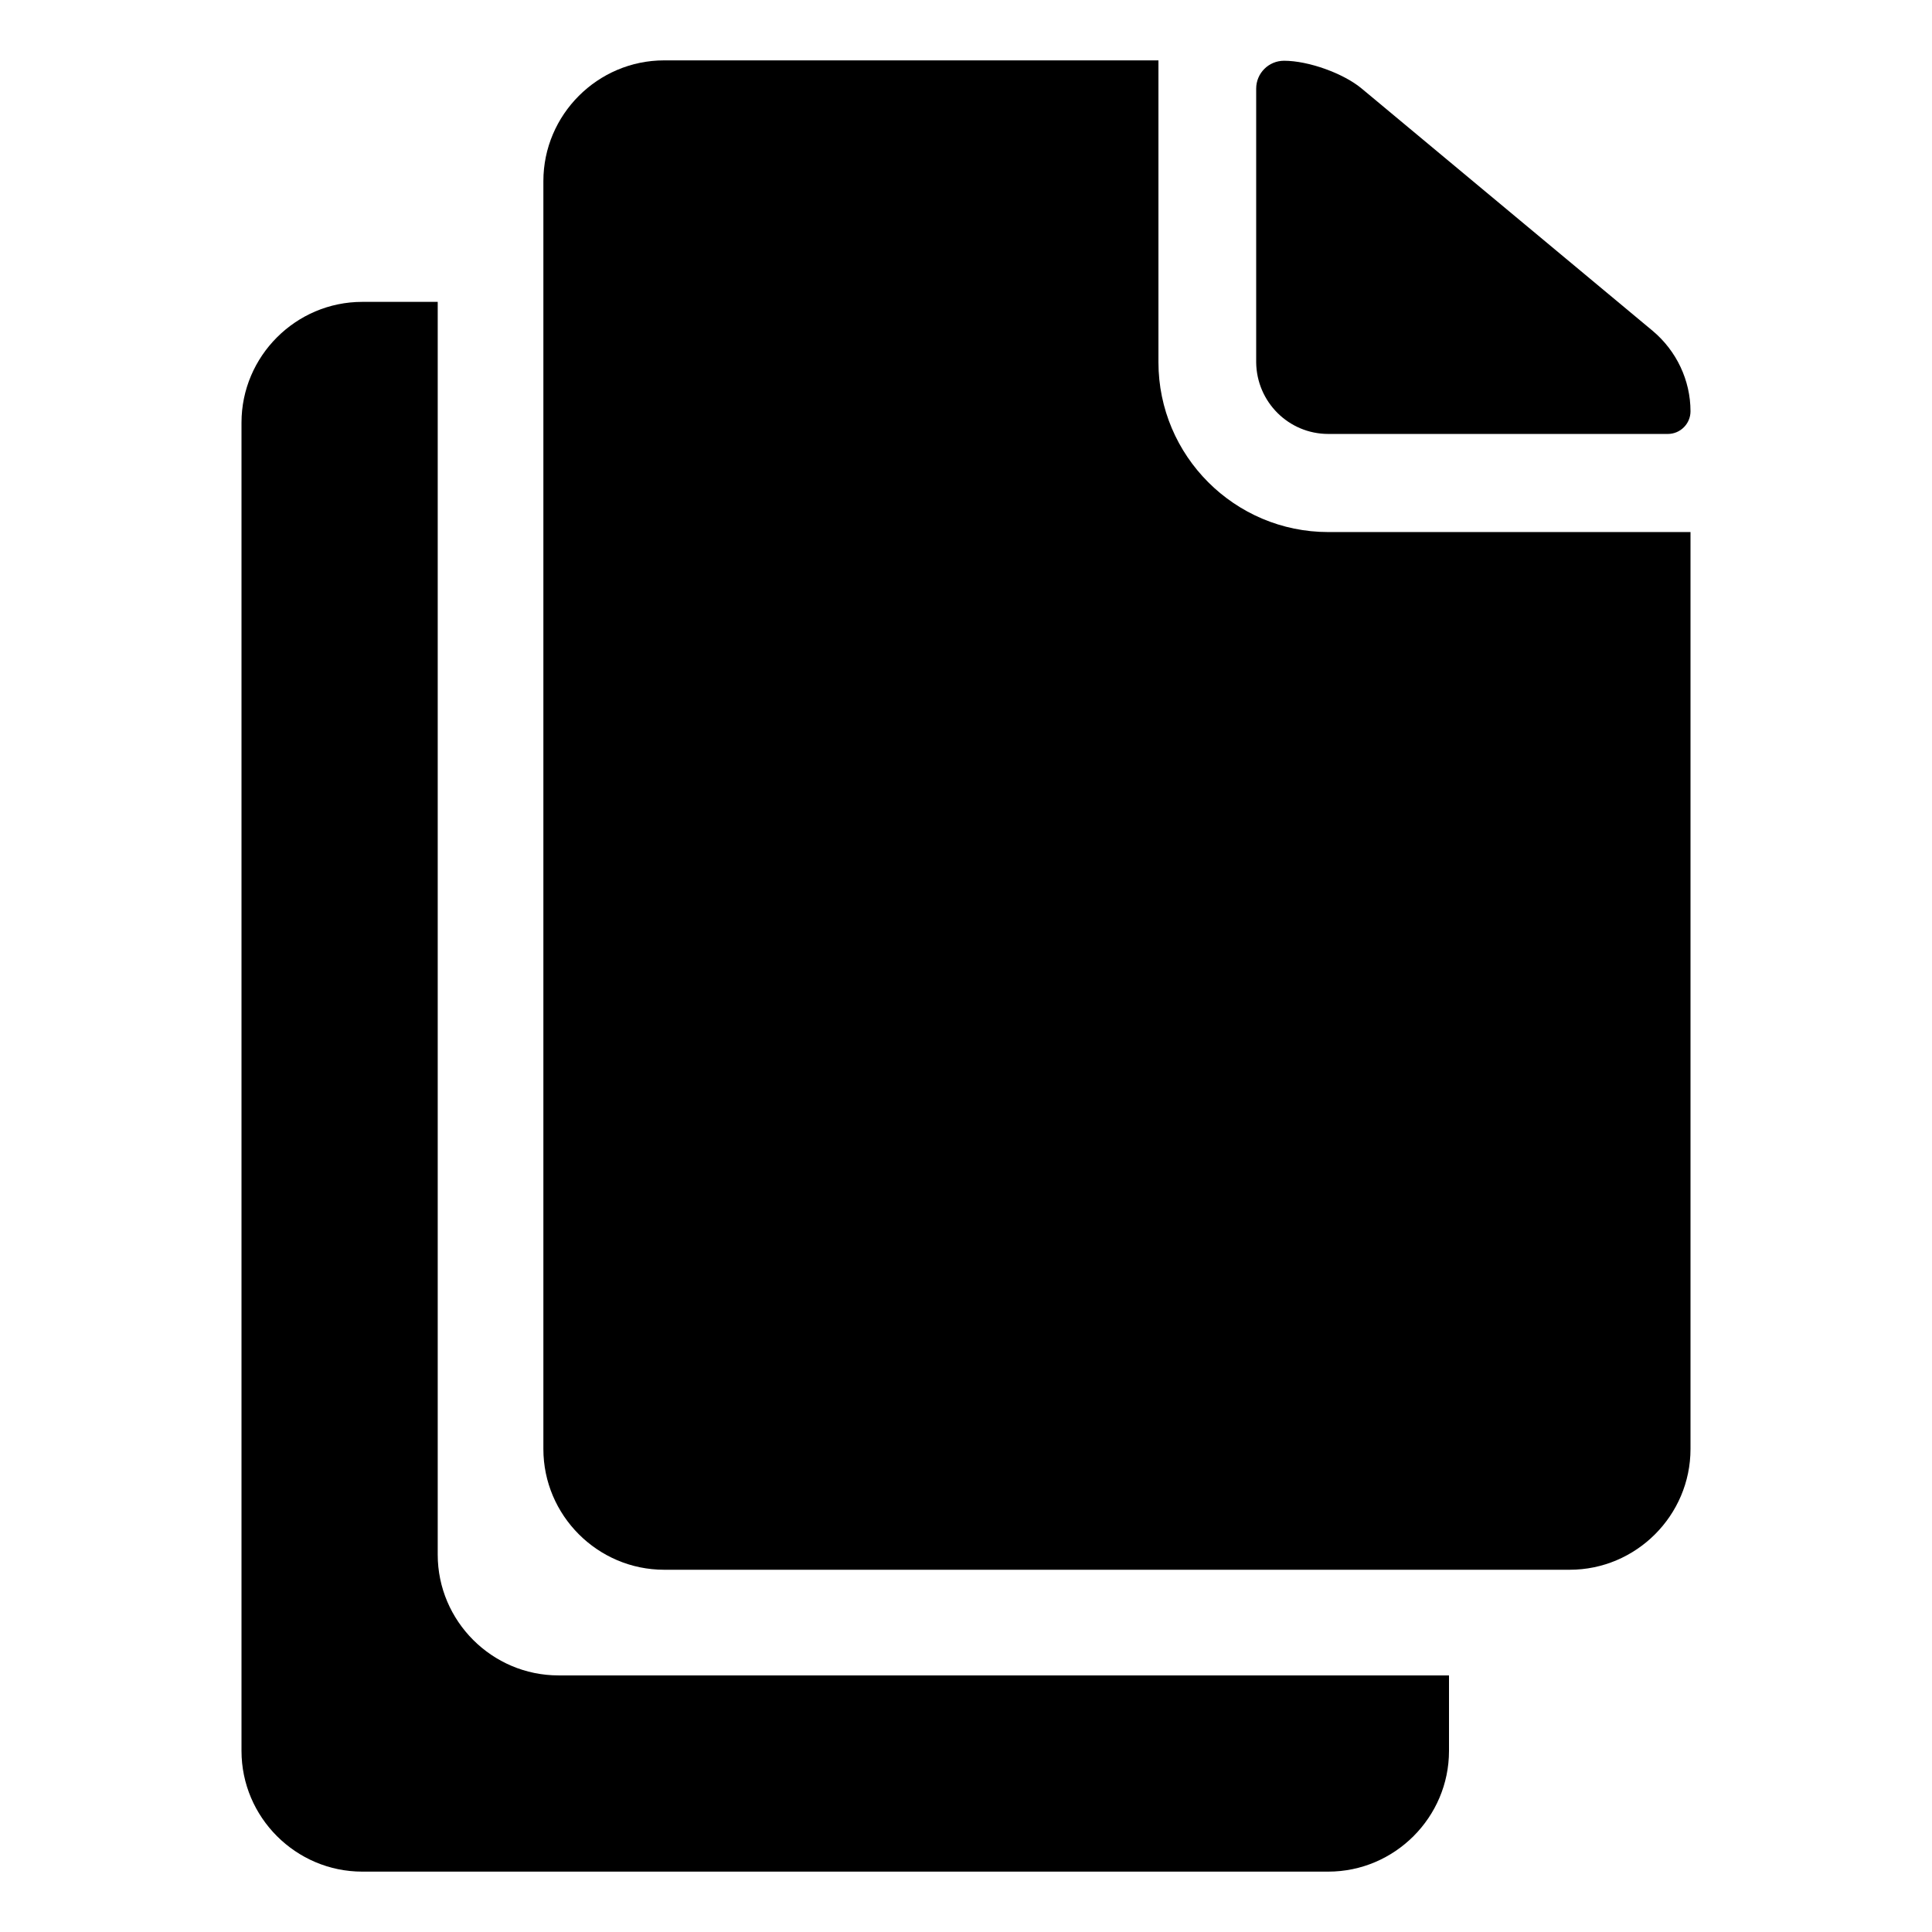
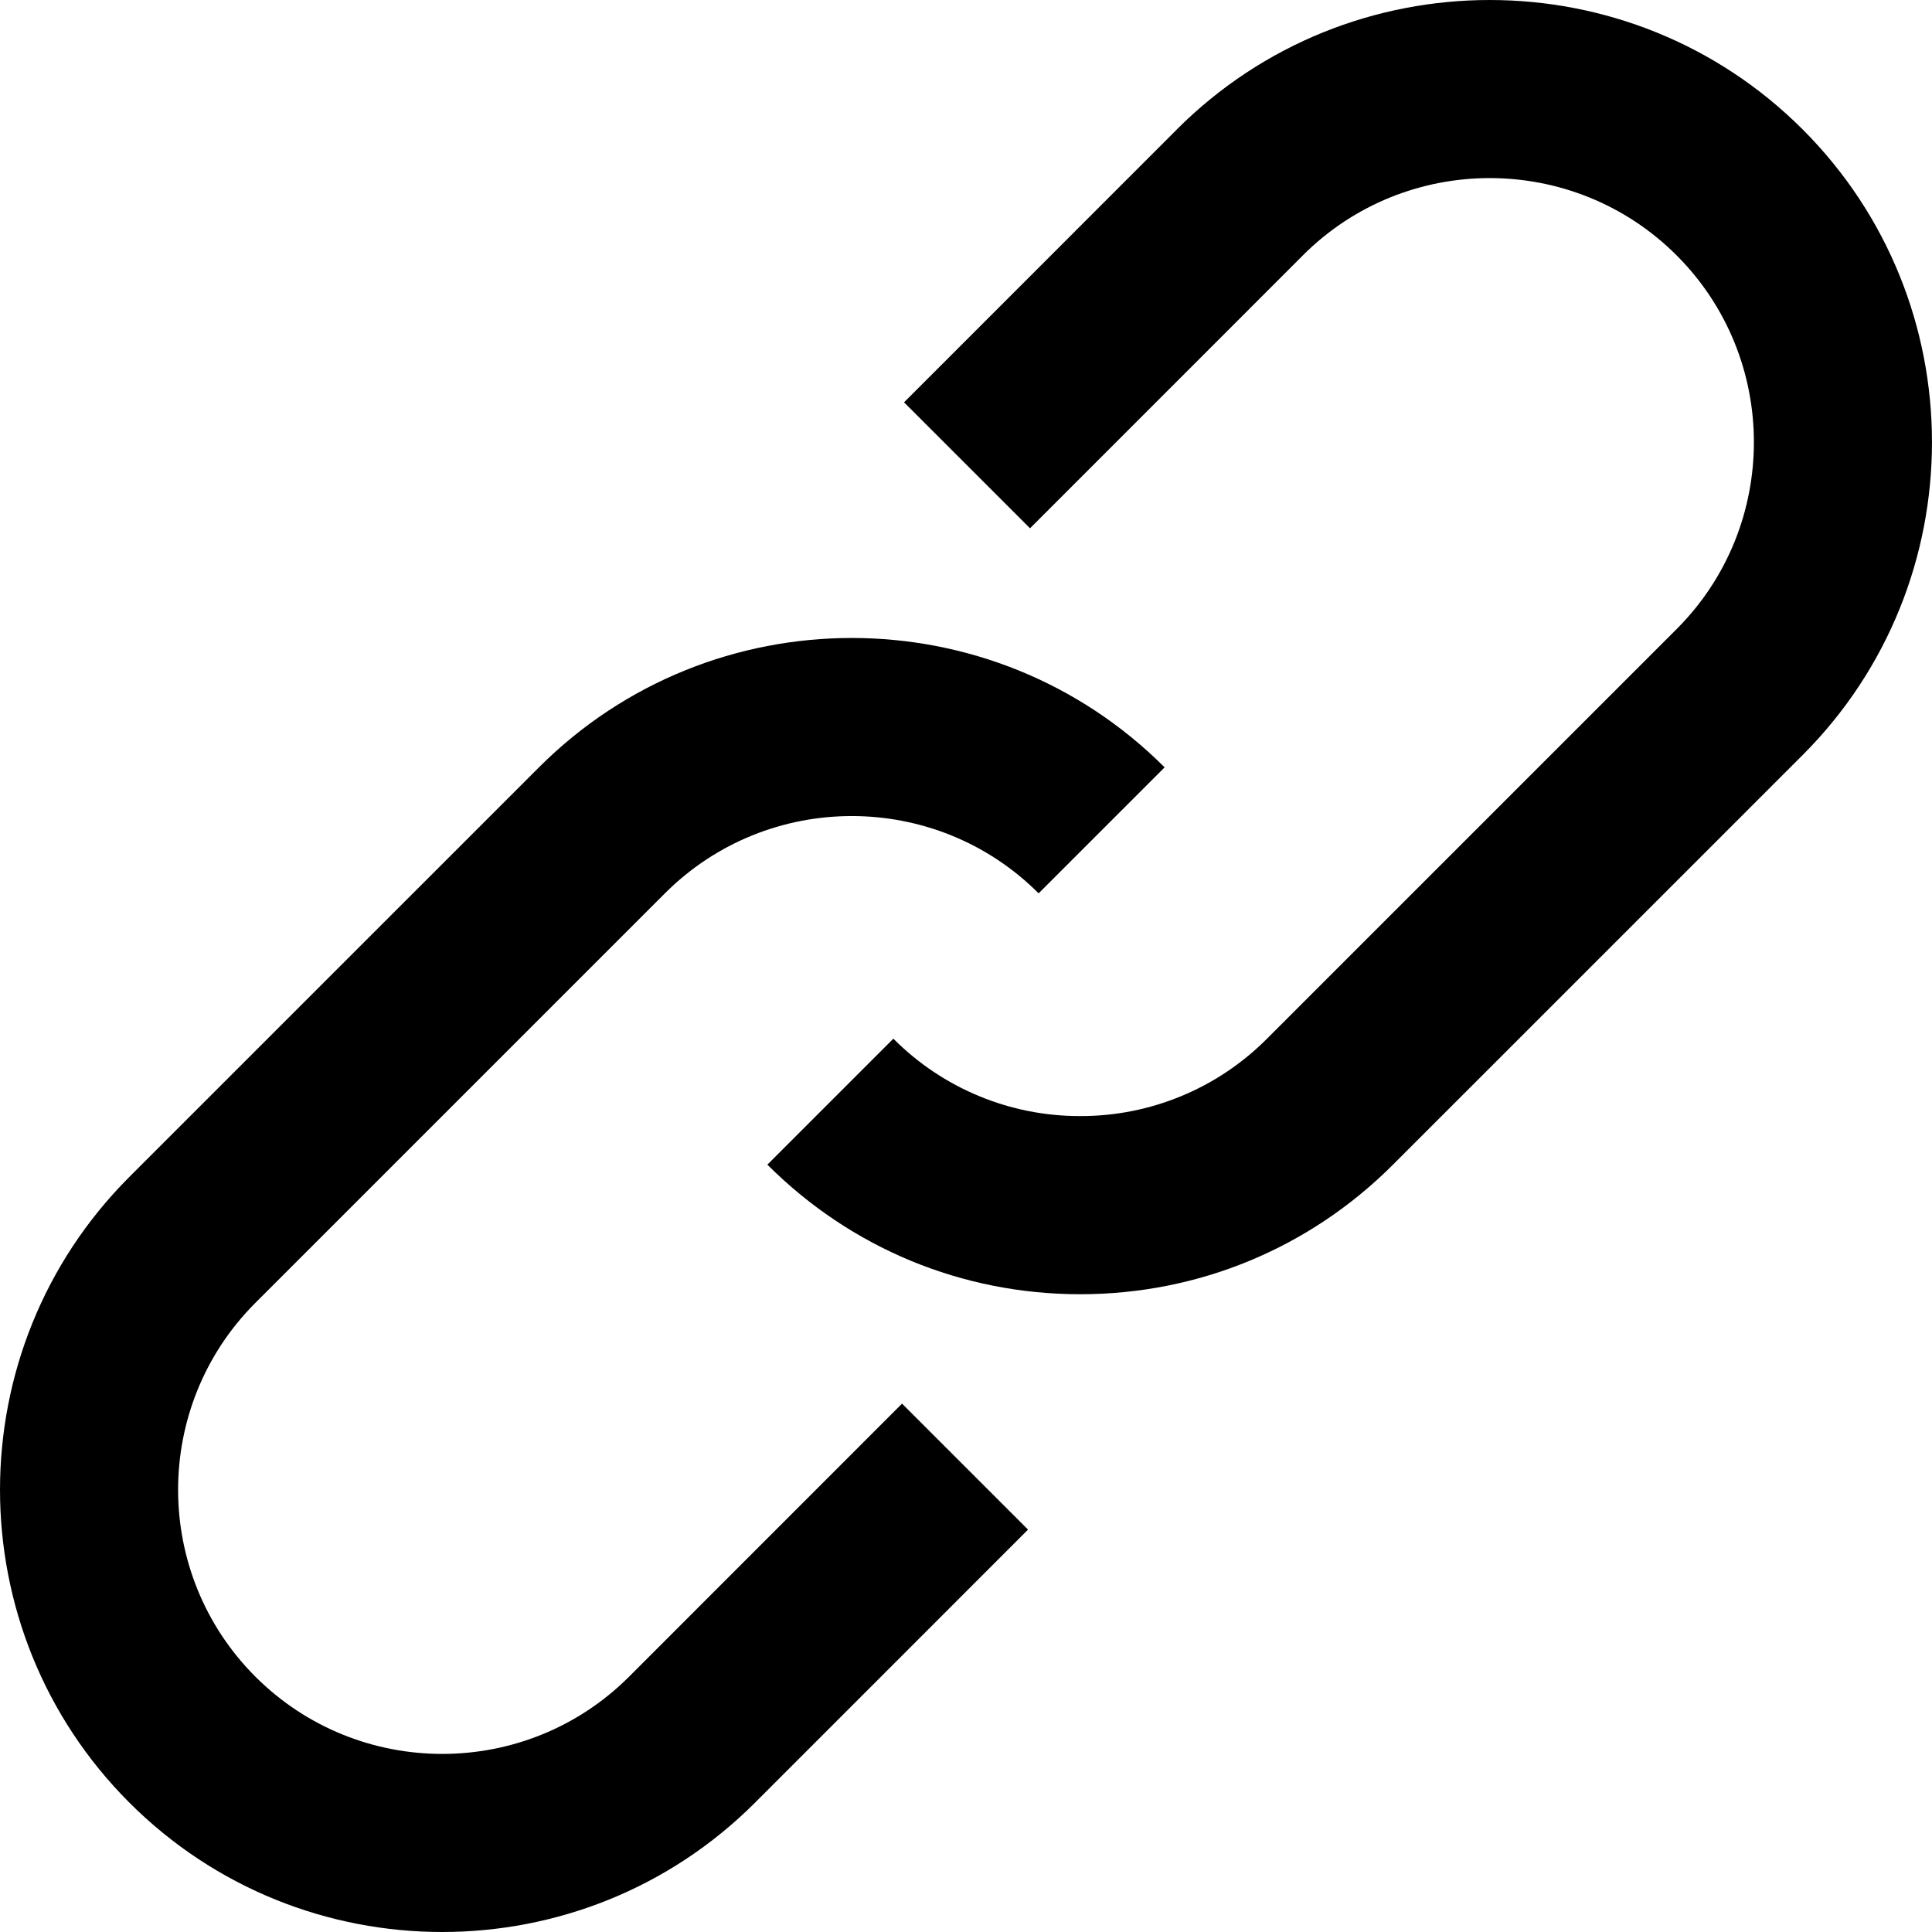
- <svg xmlns="http://www.w3.org/2000/svg" class="prefix__prefix__prefix__svg-icon" style="width:1em;height:1em;vertical-align:middle" viewBox="0 0 1024 1024" fill="black" overflow="hidden">
-   <path d="M704 230h180c6.6 0 12-5.4 12-12 0-16.4-7.4-32-20-42.6L721.8 47c-9.8-8.2-28.4-14.8-41.2-14.8-8.2 0-14.8 6.6-14.8 14.8v145c.2 21 17.2 38 38.2 38z" />
-   <path d="M614 192V32H352c-35.2 0-64 28.8-64 64v672c0 35.2 28.8 64 64 64h480c35.2 0 64-28.8 64-64V282H704c-49.6 0-90-40.4-90-90z" />
-   <path d="M232 824V160h-40c-35.2 0-64 28.8-64 64v704c0 35.2 28.8 64 64 64h512c35.2 0 64-28.8 64-64v-40H296c-35.2 0-64-28.8-64-64z" />
+ <svg xmlns="http://www.w3.org/2000/svg" height="800" width="800" viewBox="0 0 162.656 162.656">
+   <path d="M151.764 10.894c-14.522-14.522-38.152-14.525-52.676-.008l.003.003-22.979 22.983 10.607 10.605 22.983-22.988-.002-.002c8.678-8.663 22.785-8.658 31.457.014 8.673 8.672 8.672 22.786 0 31.461l-34.486 34.484a22.095 22.095 0 01-15.729 6.516 22.098 22.098 0 01-15.73-6.516L64.605 98.052c7.035 7.035 16.389 10.91 26.338 10.91 9.949 0 19.303-3.875 26.335-10.91l34.487-34.484c14.519-14.525 14.519-38.155-.001-52.674z" />
+   <path d="M52.96 141.162c-8.675 8.67-22.788 8.668-31.461-.005-8.673-8.675-8.673-22.791-.001-31.465L55.98 75.21c8.675-8.674 22.789-8.674 31.462 0L98.05 64.604c-14.524-14.523-38.154-14.524-52.676 0L10.89 99.086c-14.519 14.523-14.519 38.154.001 52.678 7.263 7.262 16.801 10.893 26.341 10.892 9.536 0 19.074-3.629 26.333-10.887l.002-.001 22.984-22.99-10.608-10.606-22.983 22.99z" />
</svg>
